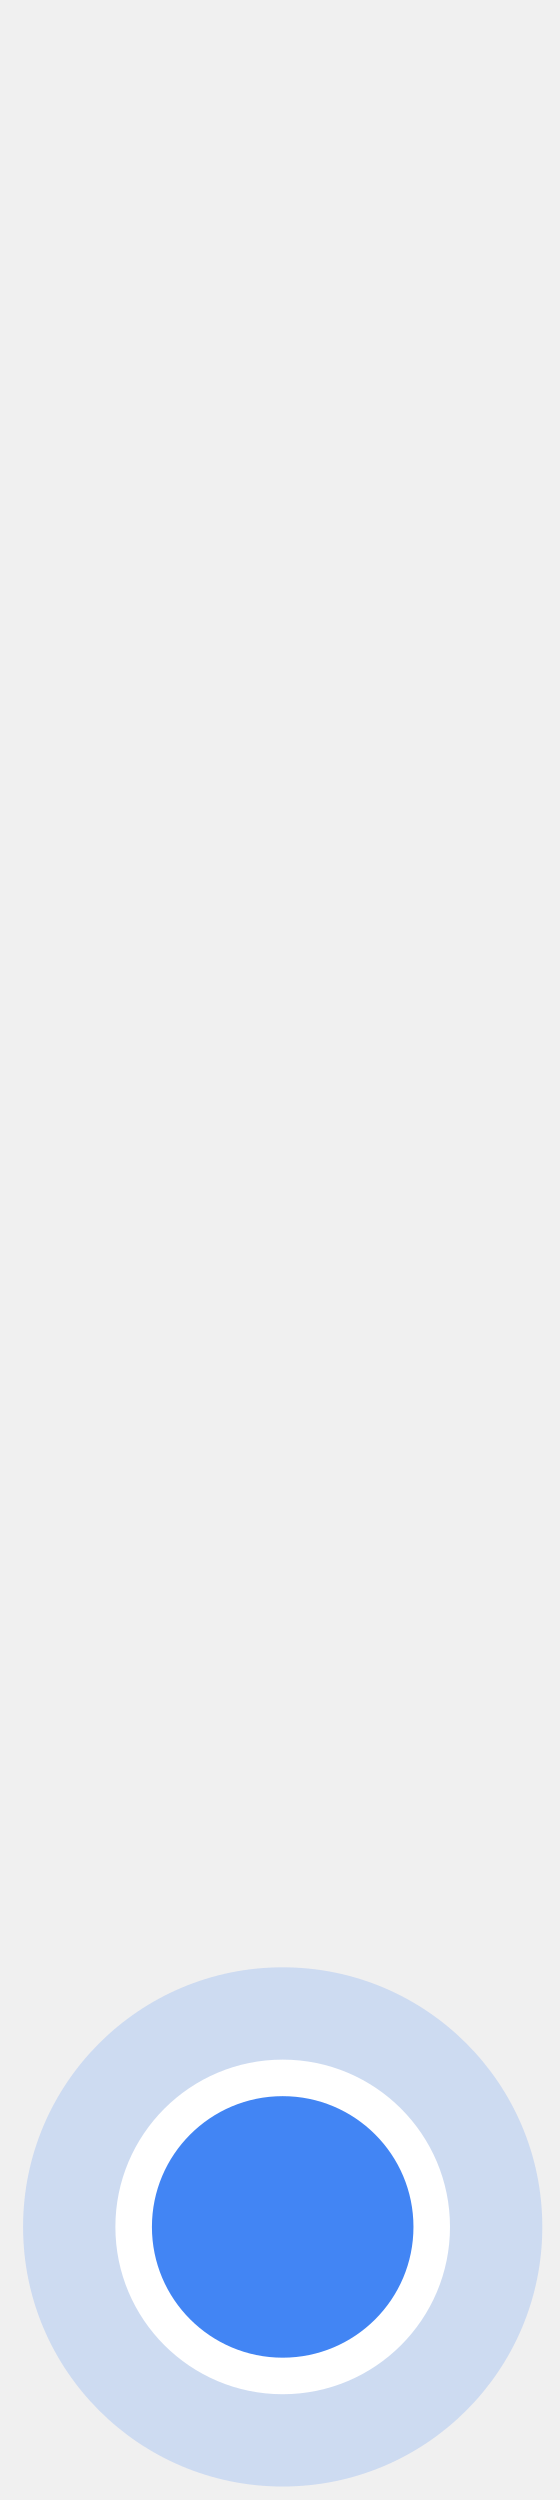
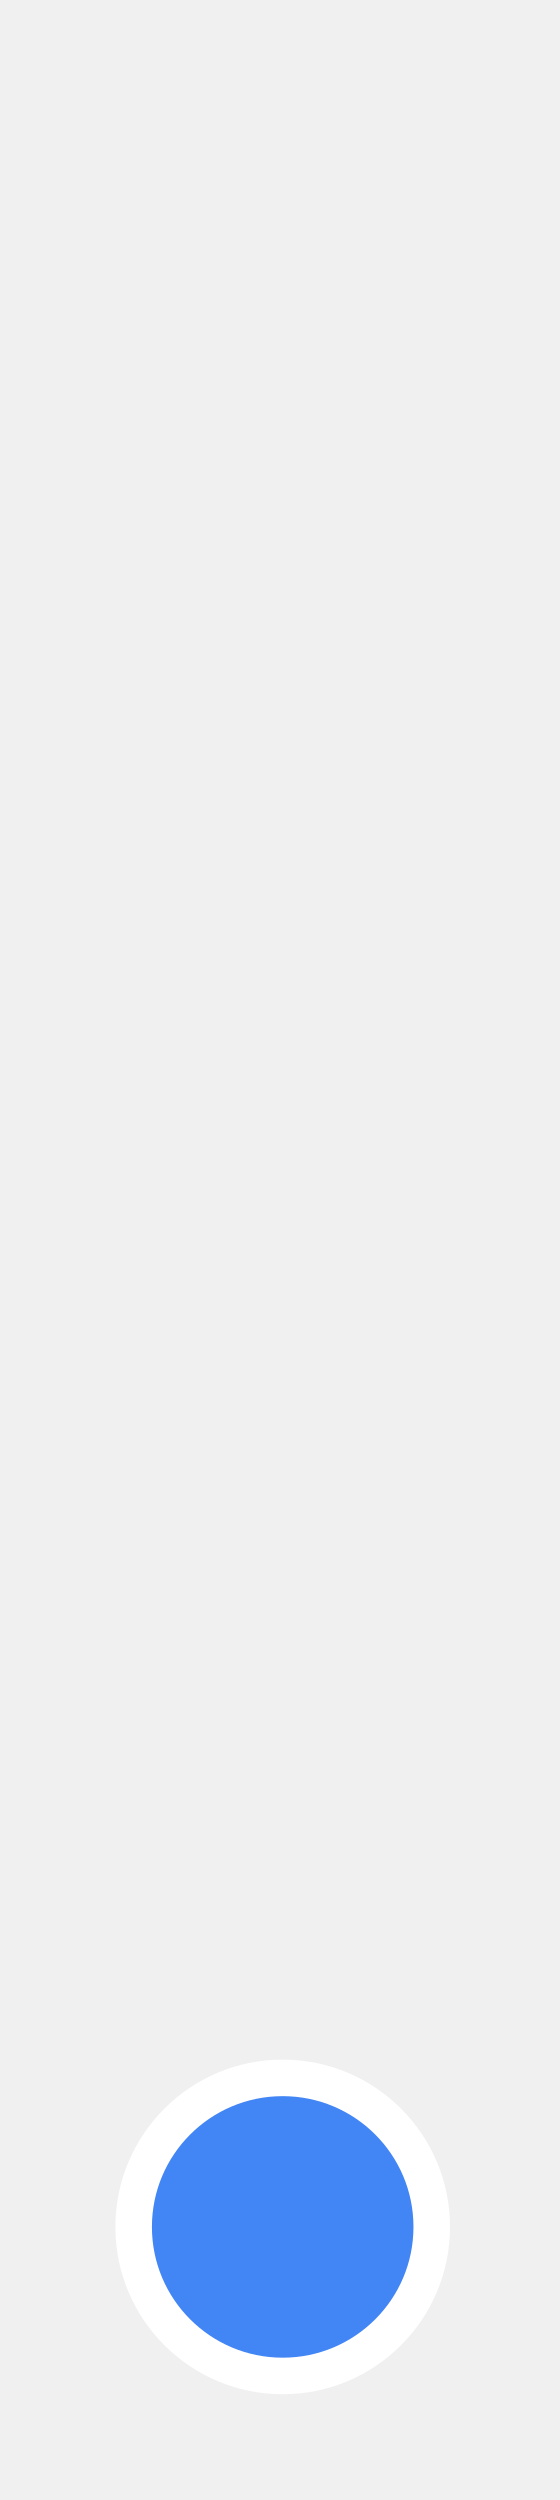
<svg xmlns="http://www.w3.org/2000/svg" version="1.1" id="Layer_1" x="0px" y="0px" viewBox="0 0 29.1 130" style="enable-background:new 0 0 29.1 130;" xml:space="preserve">
  <style type="text/css">
- 		.st0{opacity:0.2;fill:#4285F4;enable-background:new    ;}
- 		.st1{fill:#FFFFFF;}
- 		.st2{fill:#4285F4;}
- 	</style>
-   <circle class="st0" cx="14.7" cy="115.8" r="13.5" />
-   <circle class="st1" cx="14.7" cy="115.8" r="8.7" />
-   <circle class="st2" cx="14.7" cy="115.8" r="6.8" />
+ 	.st0{fill:#FFFFFF;}
+ 	.st1{fill:#4285F4;}
+ </style>
+   <circle class="st0" cx="14.7" cy="115.8" r="8.7" />
+   <circle class="st1" cx="14.7" cy="115.8" r="6.8" />
</svg>
